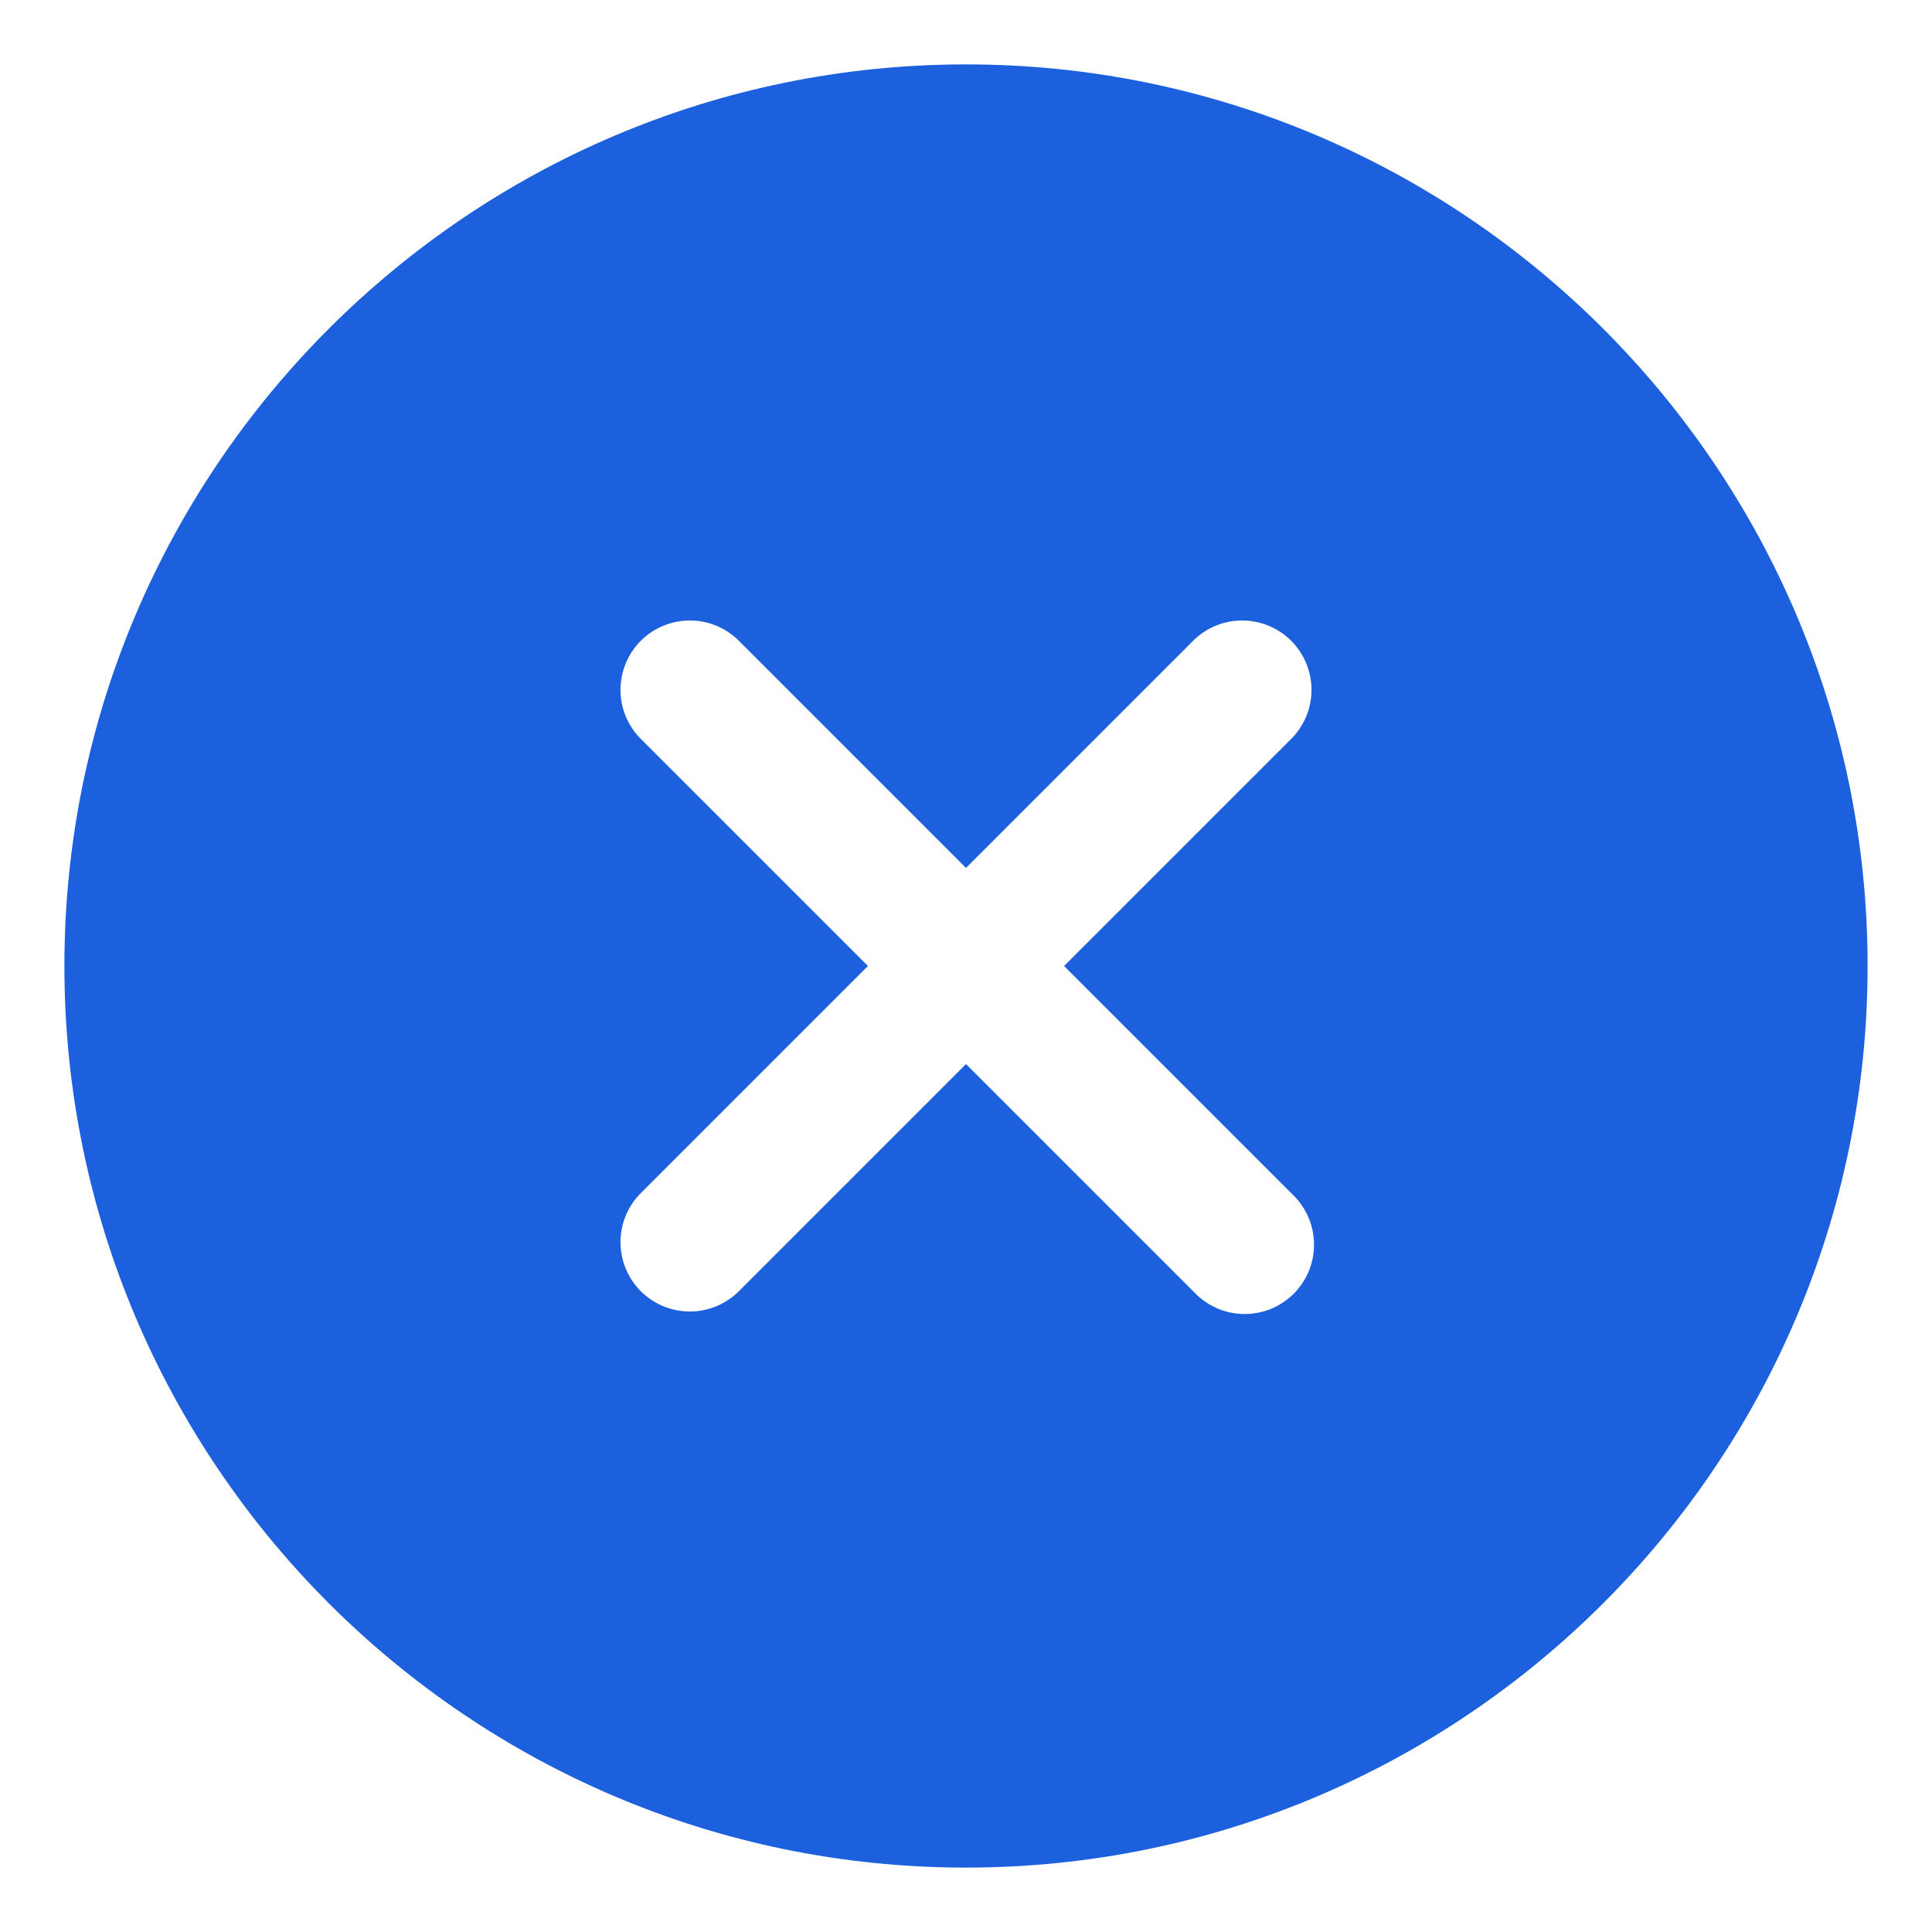
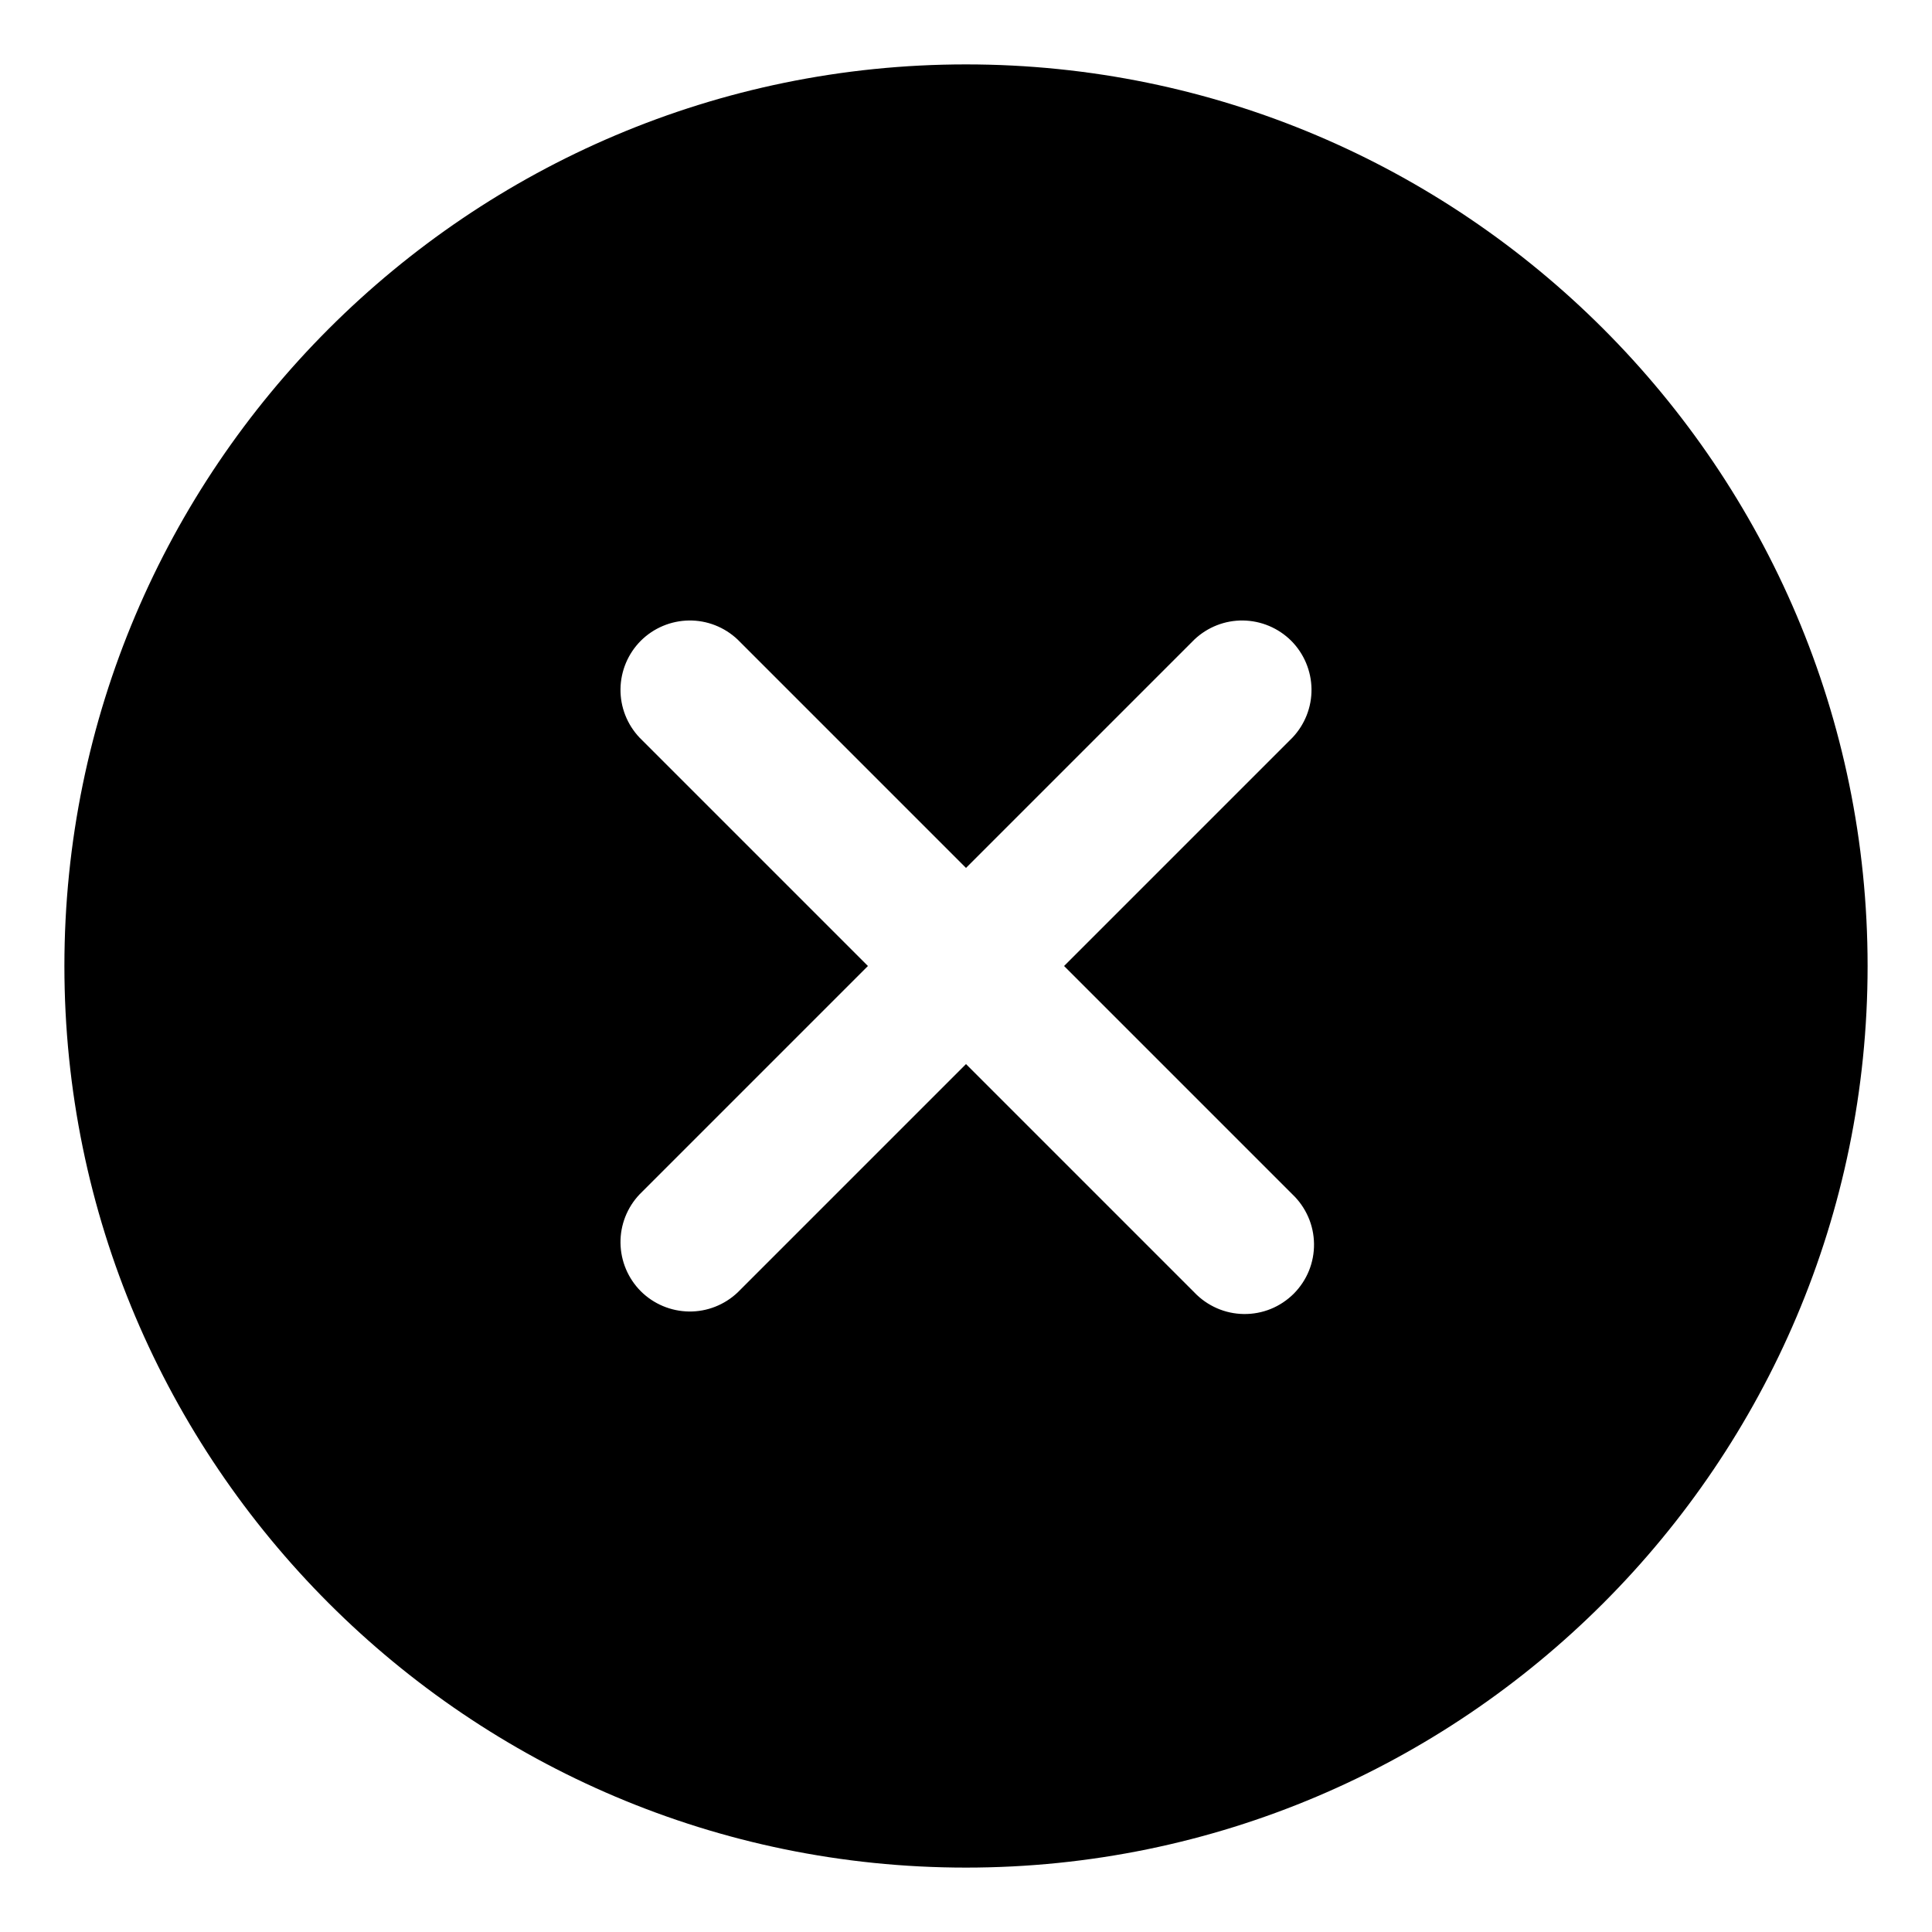
<svg xmlns="http://www.w3.org/2000/svg" width="30" height="30" viewBox="0 0 30 30" fill="none">
-   <path d="M15 1C7.28 1 1 7.28 1 15C1 22.72 7.28 29 15 29C22.72 29 29 22.72 29 15C29 7.28 22.72 1 15 1ZM20.069 18.546C20.173 18.645 20.256 18.764 20.314 18.896C20.372 19.028 20.402 19.17 20.404 19.313C20.406 19.457 20.379 19.6 20.325 19.733C20.271 19.866 20.19 19.987 20.089 20.089C19.987 20.19 19.866 20.271 19.733 20.325C19.6 20.379 19.457 20.406 19.313 20.404C19.17 20.402 19.028 20.372 18.896 20.314C18.764 20.256 18.645 20.173 18.546 20.069L15 16.523L11.454 20.069C11.25 20.262 10.979 20.369 10.698 20.365C10.417 20.361 10.149 20.248 9.95 20.05C9.752 19.851 9.639 19.583 9.635 19.302C9.631 19.021 9.738 18.75 9.931 18.546L13.477 15L9.931 11.454C9.738 11.25 9.631 10.979 9.635 10.698C9.639 10.417 9.752 10.149 9.95 9.95C10.149 9.752 10.417 9.639 10.698 9.635C10.979 9.631 11.25 9.738 11.454 9.931L15 13.477L18.546 9.931C18.75 9.738 19.021 9.631 19.302 9.635C19.583 9.639 19.851 9.752 20.05 9.95C20.248 10.149 20.361 10.417 20.365 10.698C20.369 10.979 20.262 11.25 20.069 11.454L16.523 15L20.069 18.546Z" fill="#1C60DE" />
+   <path d="M15 1C7.28 1 1 7.28 1 15C1 22.72 7.28 29 15 29C22.72 29 29 22.72 29 15C29 7.28 22.72 1 15 1ZM20.069 18.546C20.173 18.645 20.256 18.764 20.314 18.896C20.372 19.028 20.402 19.17 20.404 19.313C20.406 19.457 20.379 19.6 20.325 19.733C20.271 19.866 20.19 19.987 20.089 20.089C19.987 20.19 19.866 20.271 19.733 20.325C19.6 20.379 19.457 20.406 19.313 20.404C19.17 20.402 19.028 20.372 18.896 20.314C18.764 20.256 18.645 20.173 18.546 20.069L15 16.523L11.454 20.069C11.25 20.262 10.979 20.369 10.698 20.365C10.417 20.361 10.149 20.248 9.95 20.05C9.752 19.851 9.639 19.583 9.635 19.302C9.631 19.021 9.738 18.75 9.931 18.546L13.477 15L9.931 11.454C9.738 11.25 9.631 10.979 9.635 10.698C9.639 10.417 9.752 10.149 9.95 9.95C10.149 9.752 10.417 9.639 10.698 9.635C10.979 9.631 11.25 9.738 11.454 9.931L15 13.477L18.546 9.931C18.75 9.738 19.021 9.631 19.302 9.635C19.583 9.639 19.851 9.752 20.05 9.95C20.248 10.149 20.361 10.417 20.365 10.698C20.369 10.979 20.262 11.25 20.069 11.454L16.523 15L20.069 18.546Z" fill="currentColor" />
</svg>
